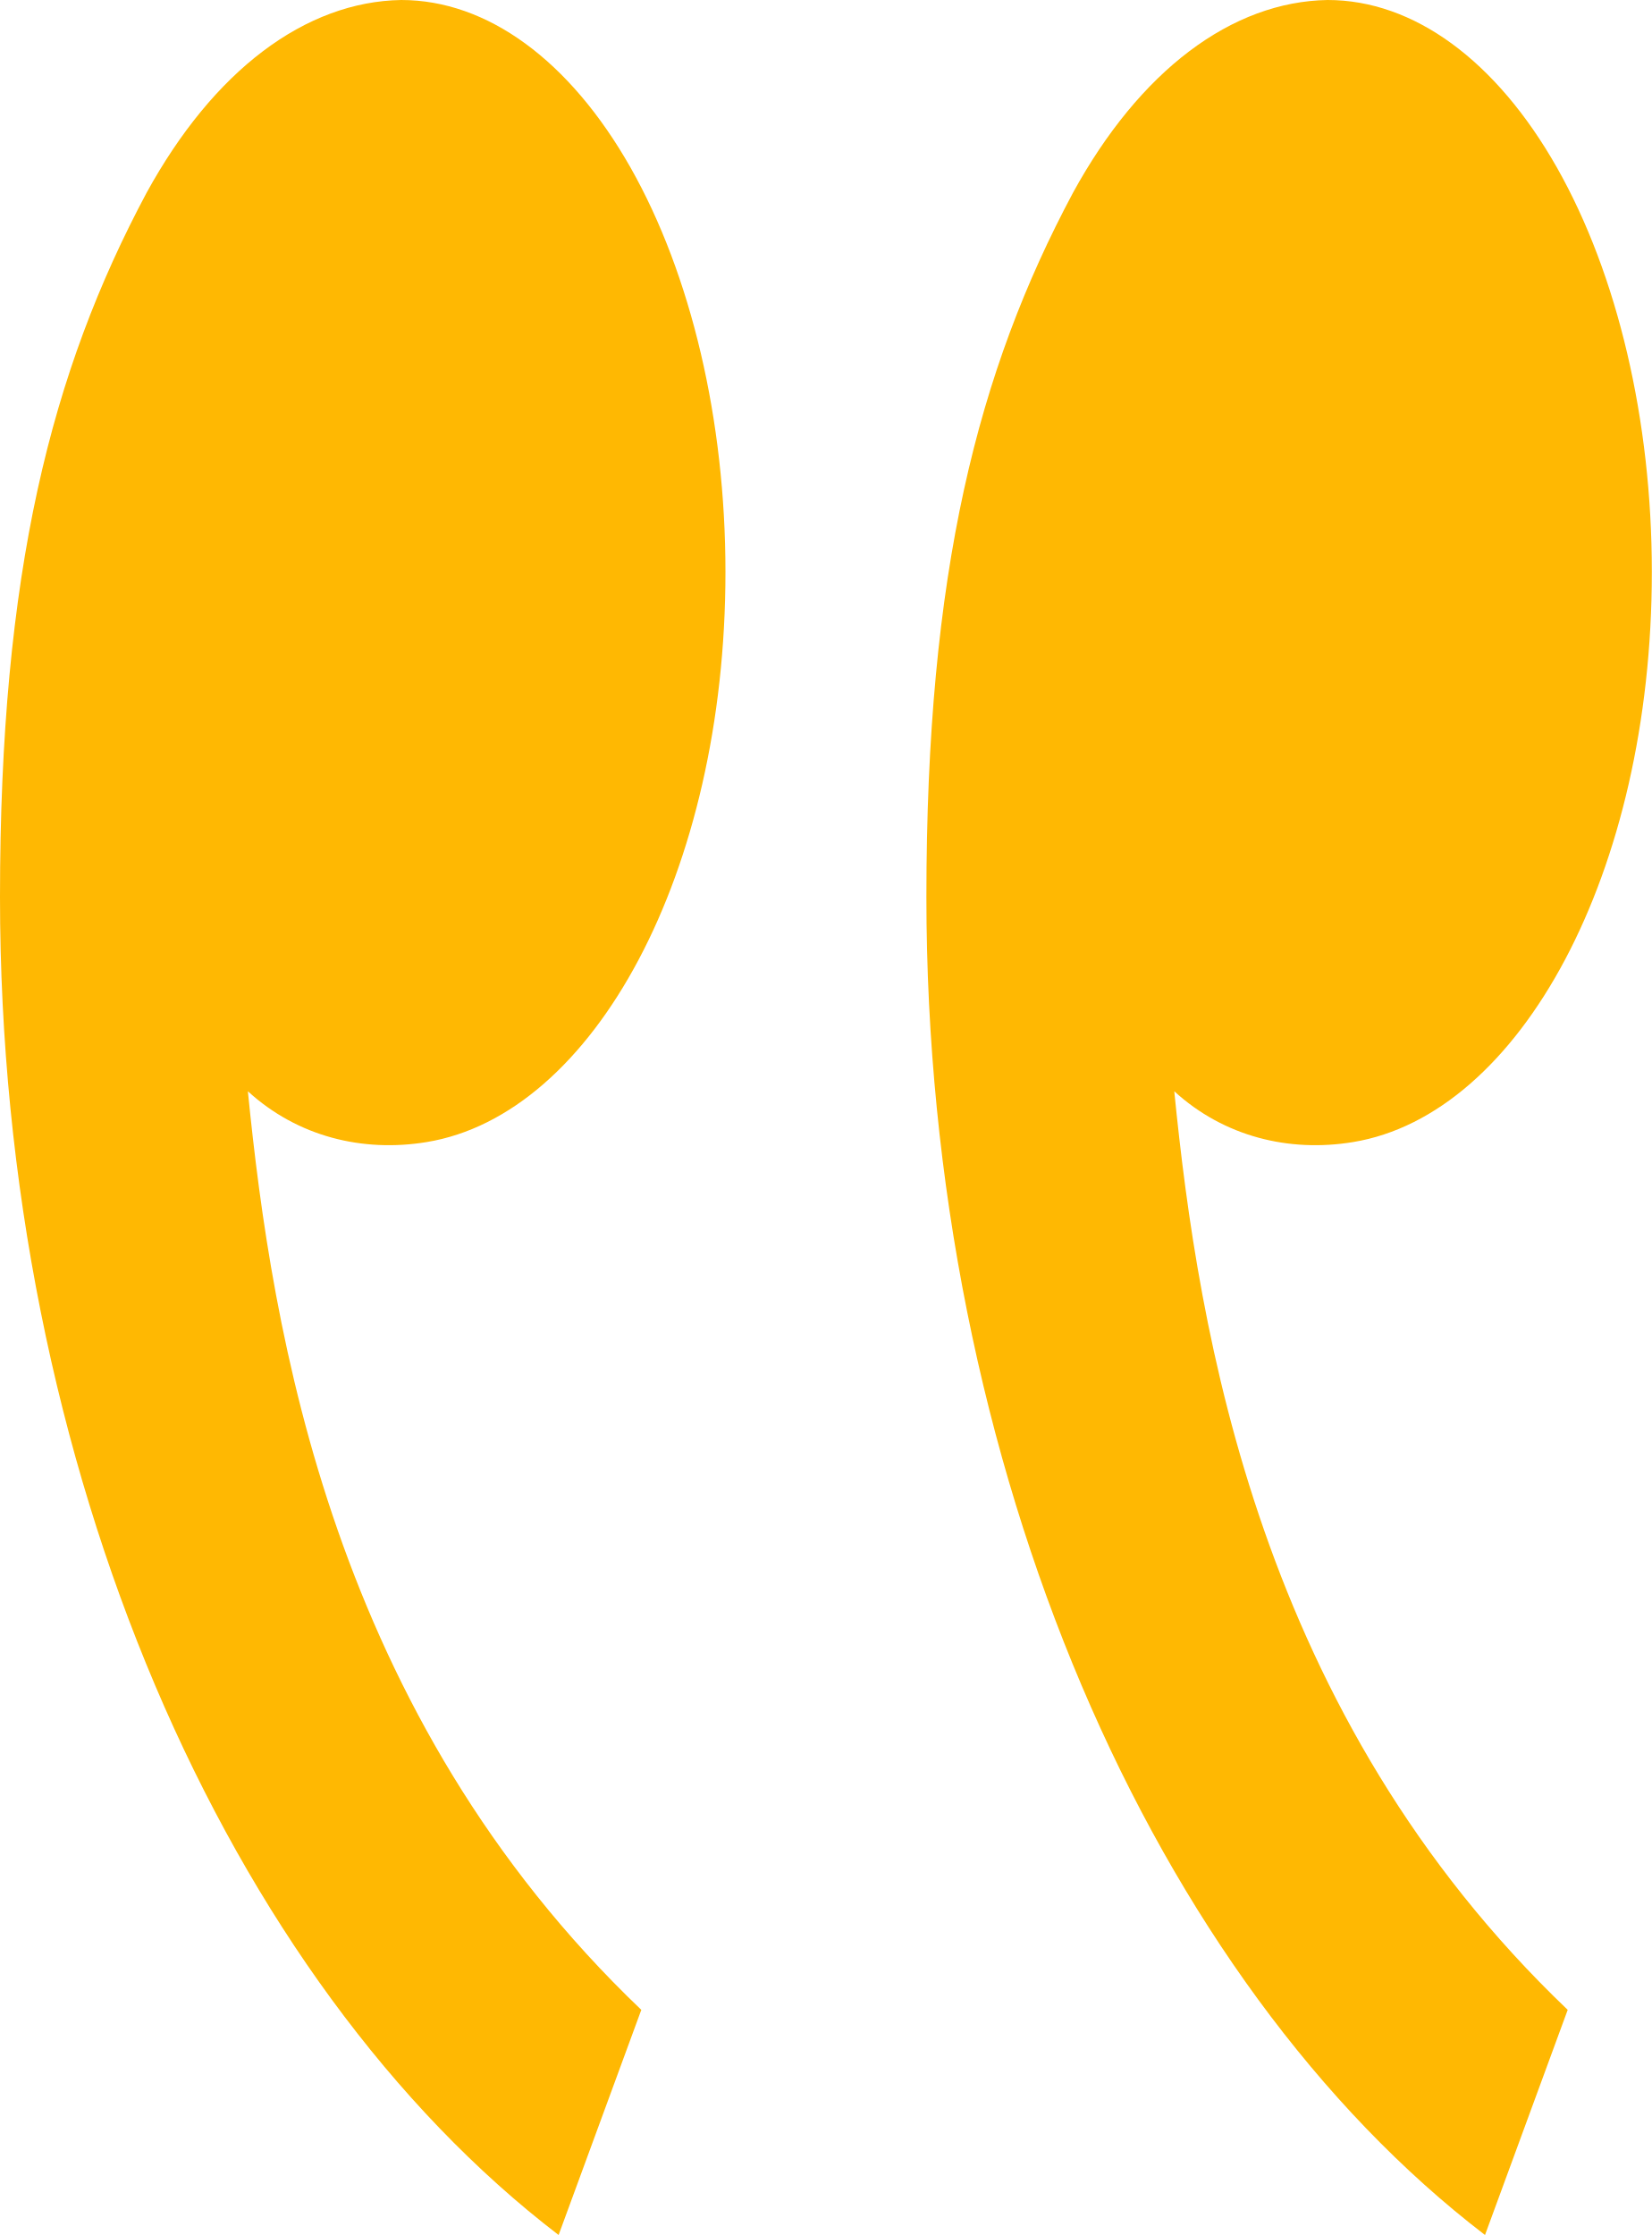
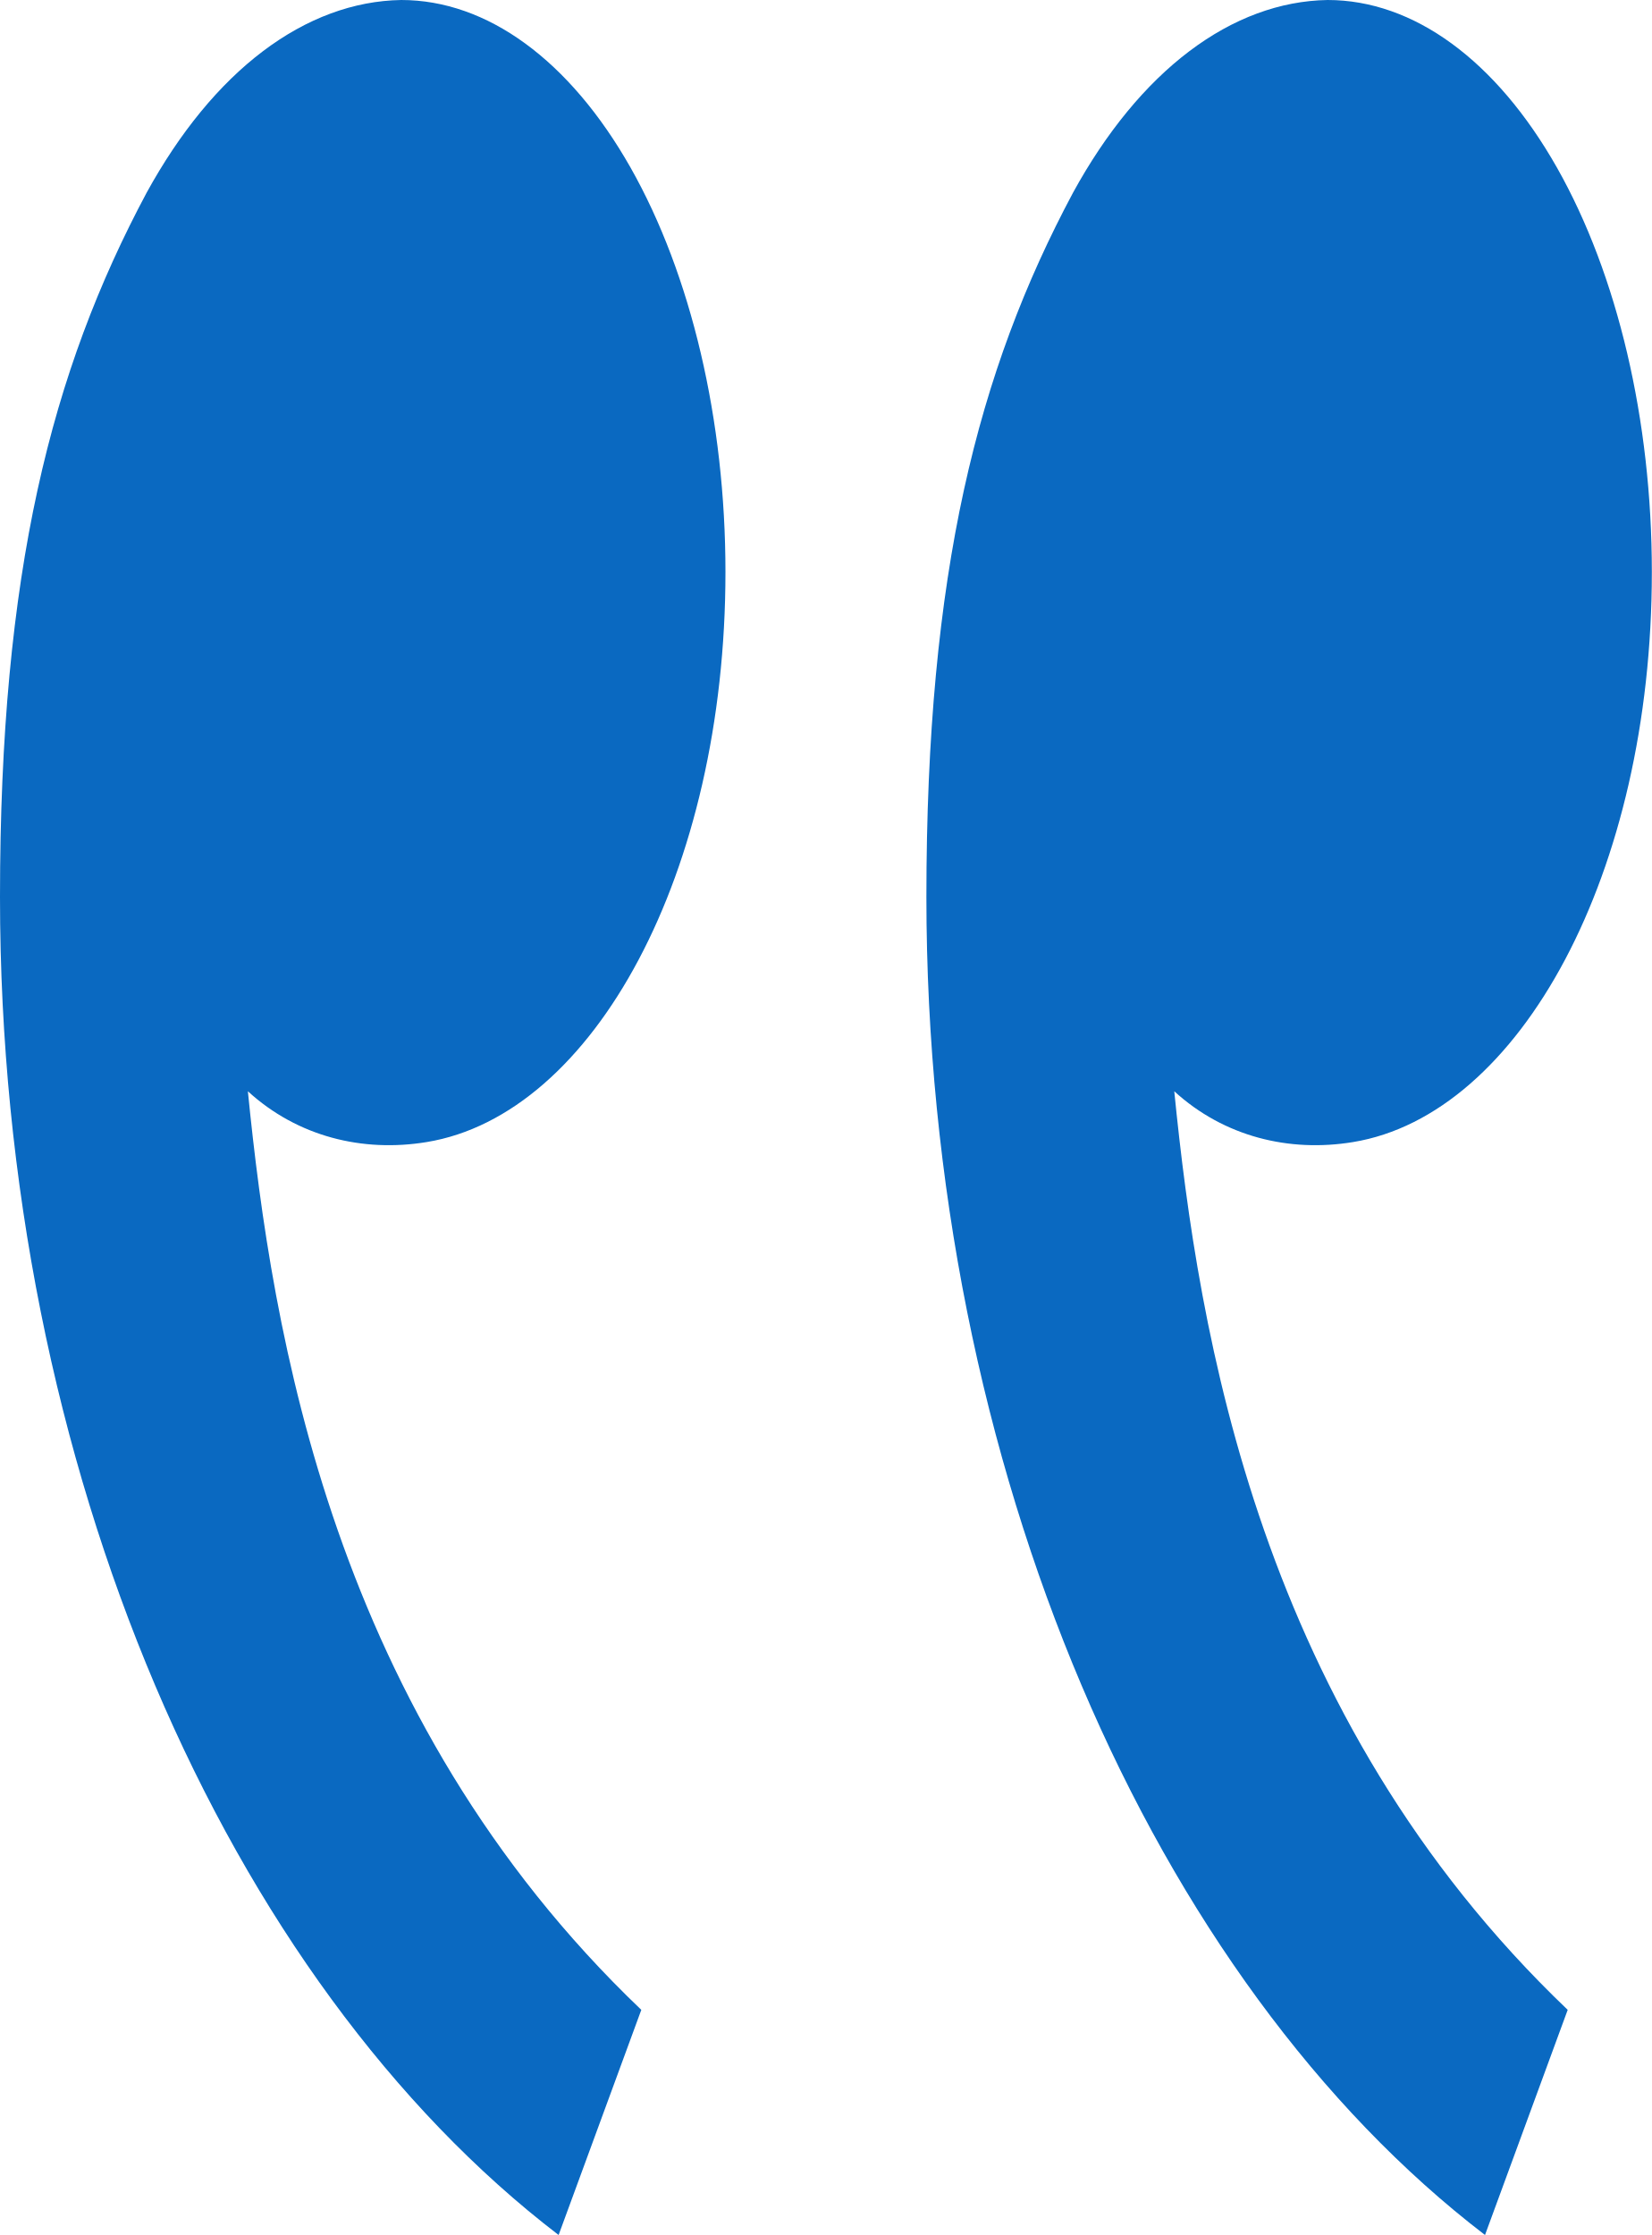
<svg xmlns="http://www.w3.org/2000/svg" width="17" height="23" viewBox="0 0 17 23" fill="none">
-   <path d="M1.509 1.983C0.527 3.822 0 5.886 0 9.231C0 15.116 2.342 20.392 5.749 23L6.6 20.683C3.421 17.649 2.799 13.712 2.551 11.23C3.063 11.698 3.733 11.861 4.39 11.753C6.11 11.472 7.466 8.982 7.466 5.886C7.466 4.325 7.114 2.828 6.489 1.724C5.863 0.62 5.014 0 4.129 0C3.64 0.008 3.156 0.187 2.706 0.527C2.256 0.867 1.85 1.362 1.509 1.983ZM11.043 1.983C10.061 3.822 9.534 5.886 9.534 9.231C9.534 15.116 11.877 20.392 15.283 23L16.134 20.683C12.955 17.649 12.333 13.712 12.085 11.23C12.597 11.698 13.268 11.861 13.924 11.753C15.644 11.472 17 8.982 17 5.886C17 4.325 16.648 2.828 16.023 1.724C15.397 0.62 14.548 0 13.663 0C13.174 0.008 12.69 0.187 12.24 0.527C11.79 0.867 11.383 1.362 11.043 1.983Z" fill="#FFB802" />
+   <path d="M1.509 1.983C0.527 3.822 0 5.886 0 9.231C0 15.116 2.342 20.392 5.749 23L6.6 20.683C3.421 17.649 2.799 13.712 2.551 11.23C3.063 11.698 3.733 11.861 4.39 11.753C6.11 11.472 7.466 8.982 7.466 5.886C7.466 4.325 7.114 2.828 6.489 1.724C5.863 0.62 5.014 0 4.129 0C3.64 0.008 3.156 0.187 2.706 0.527C2.256 0.867 1.85 1.362 1.509 1.983ZM11.043 1.983C10.061 3.822 9.534 5.886 9.534 9.231C9.534 15.116 11.877 20.392 15.283 23L16.134 20.683C12.955 17.649 12.333 13.712 12.085 11.23C12.597 11.698 13.268 11.861 13.924 11.753C15.644 11.472 17 8.982 17 5.886C17 4.325 16.648 2.828 16.023 1.724C15.397 0.62 14.548 0 13.663 0C13.174 0.008 12.69 0.187 12.24 0.527C11.79 0.867 11.383 1.362 11.043 1.983Z" fill="#0A69C1" />
</svg>
